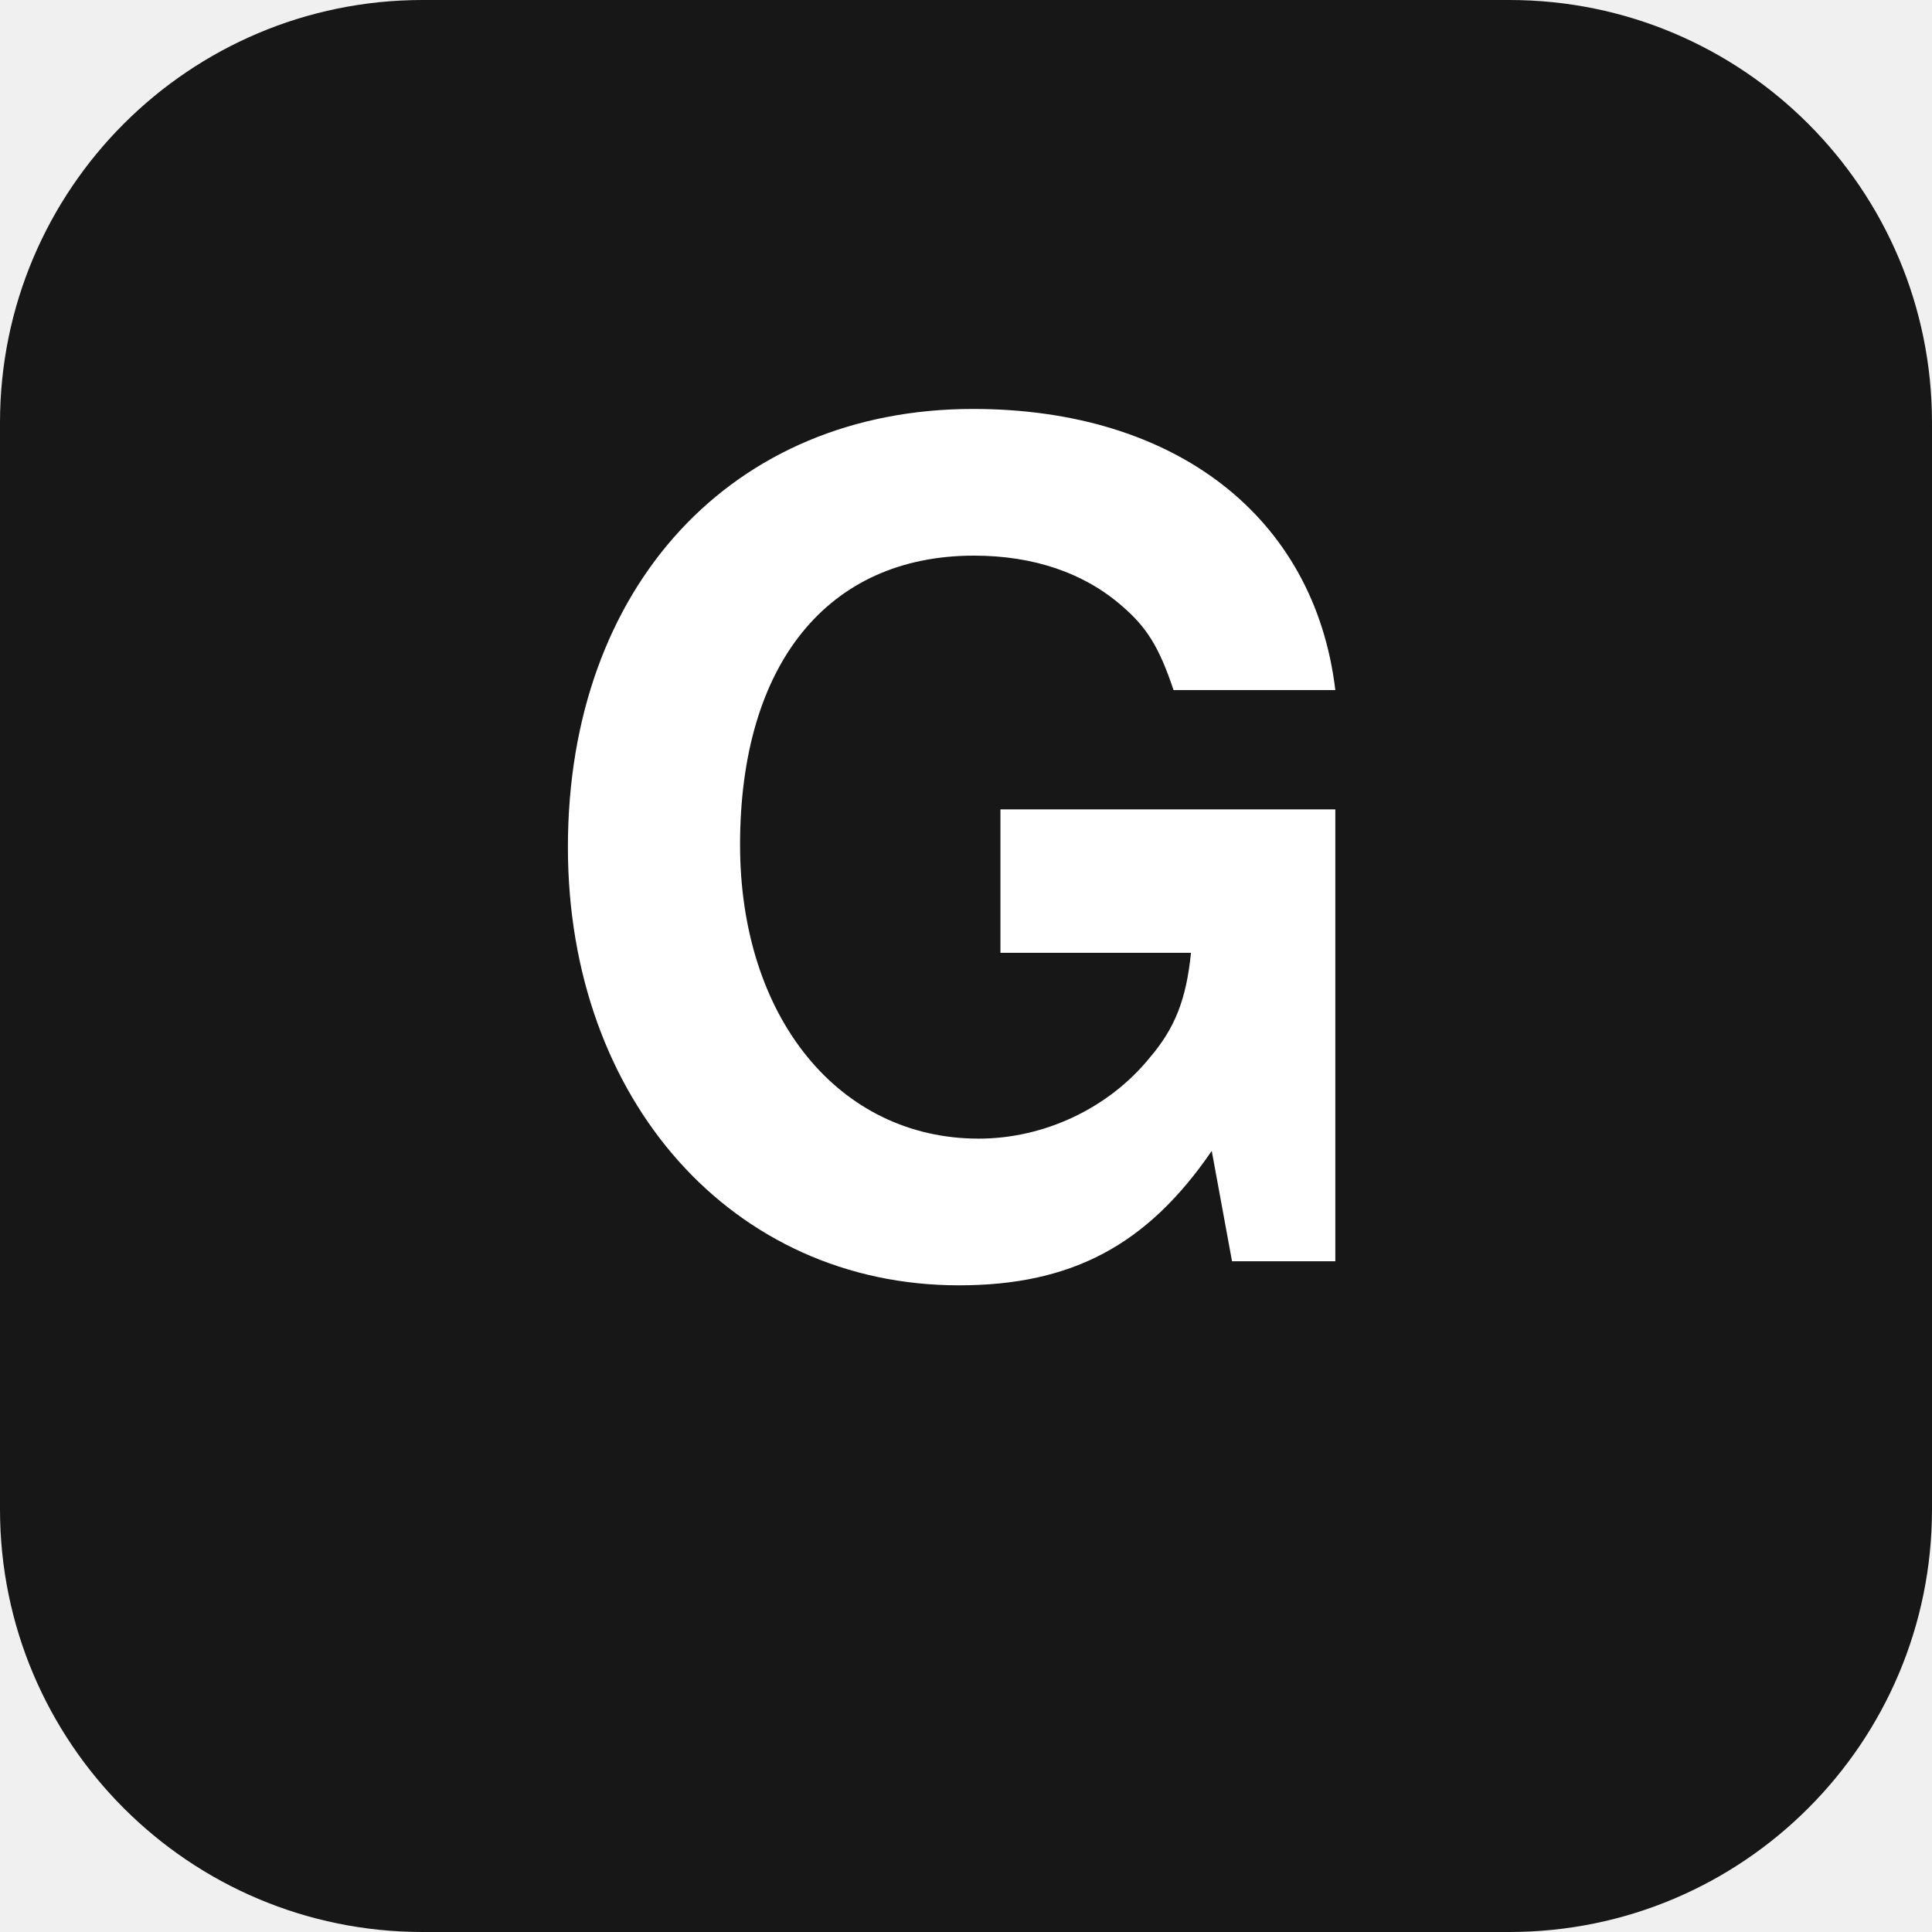
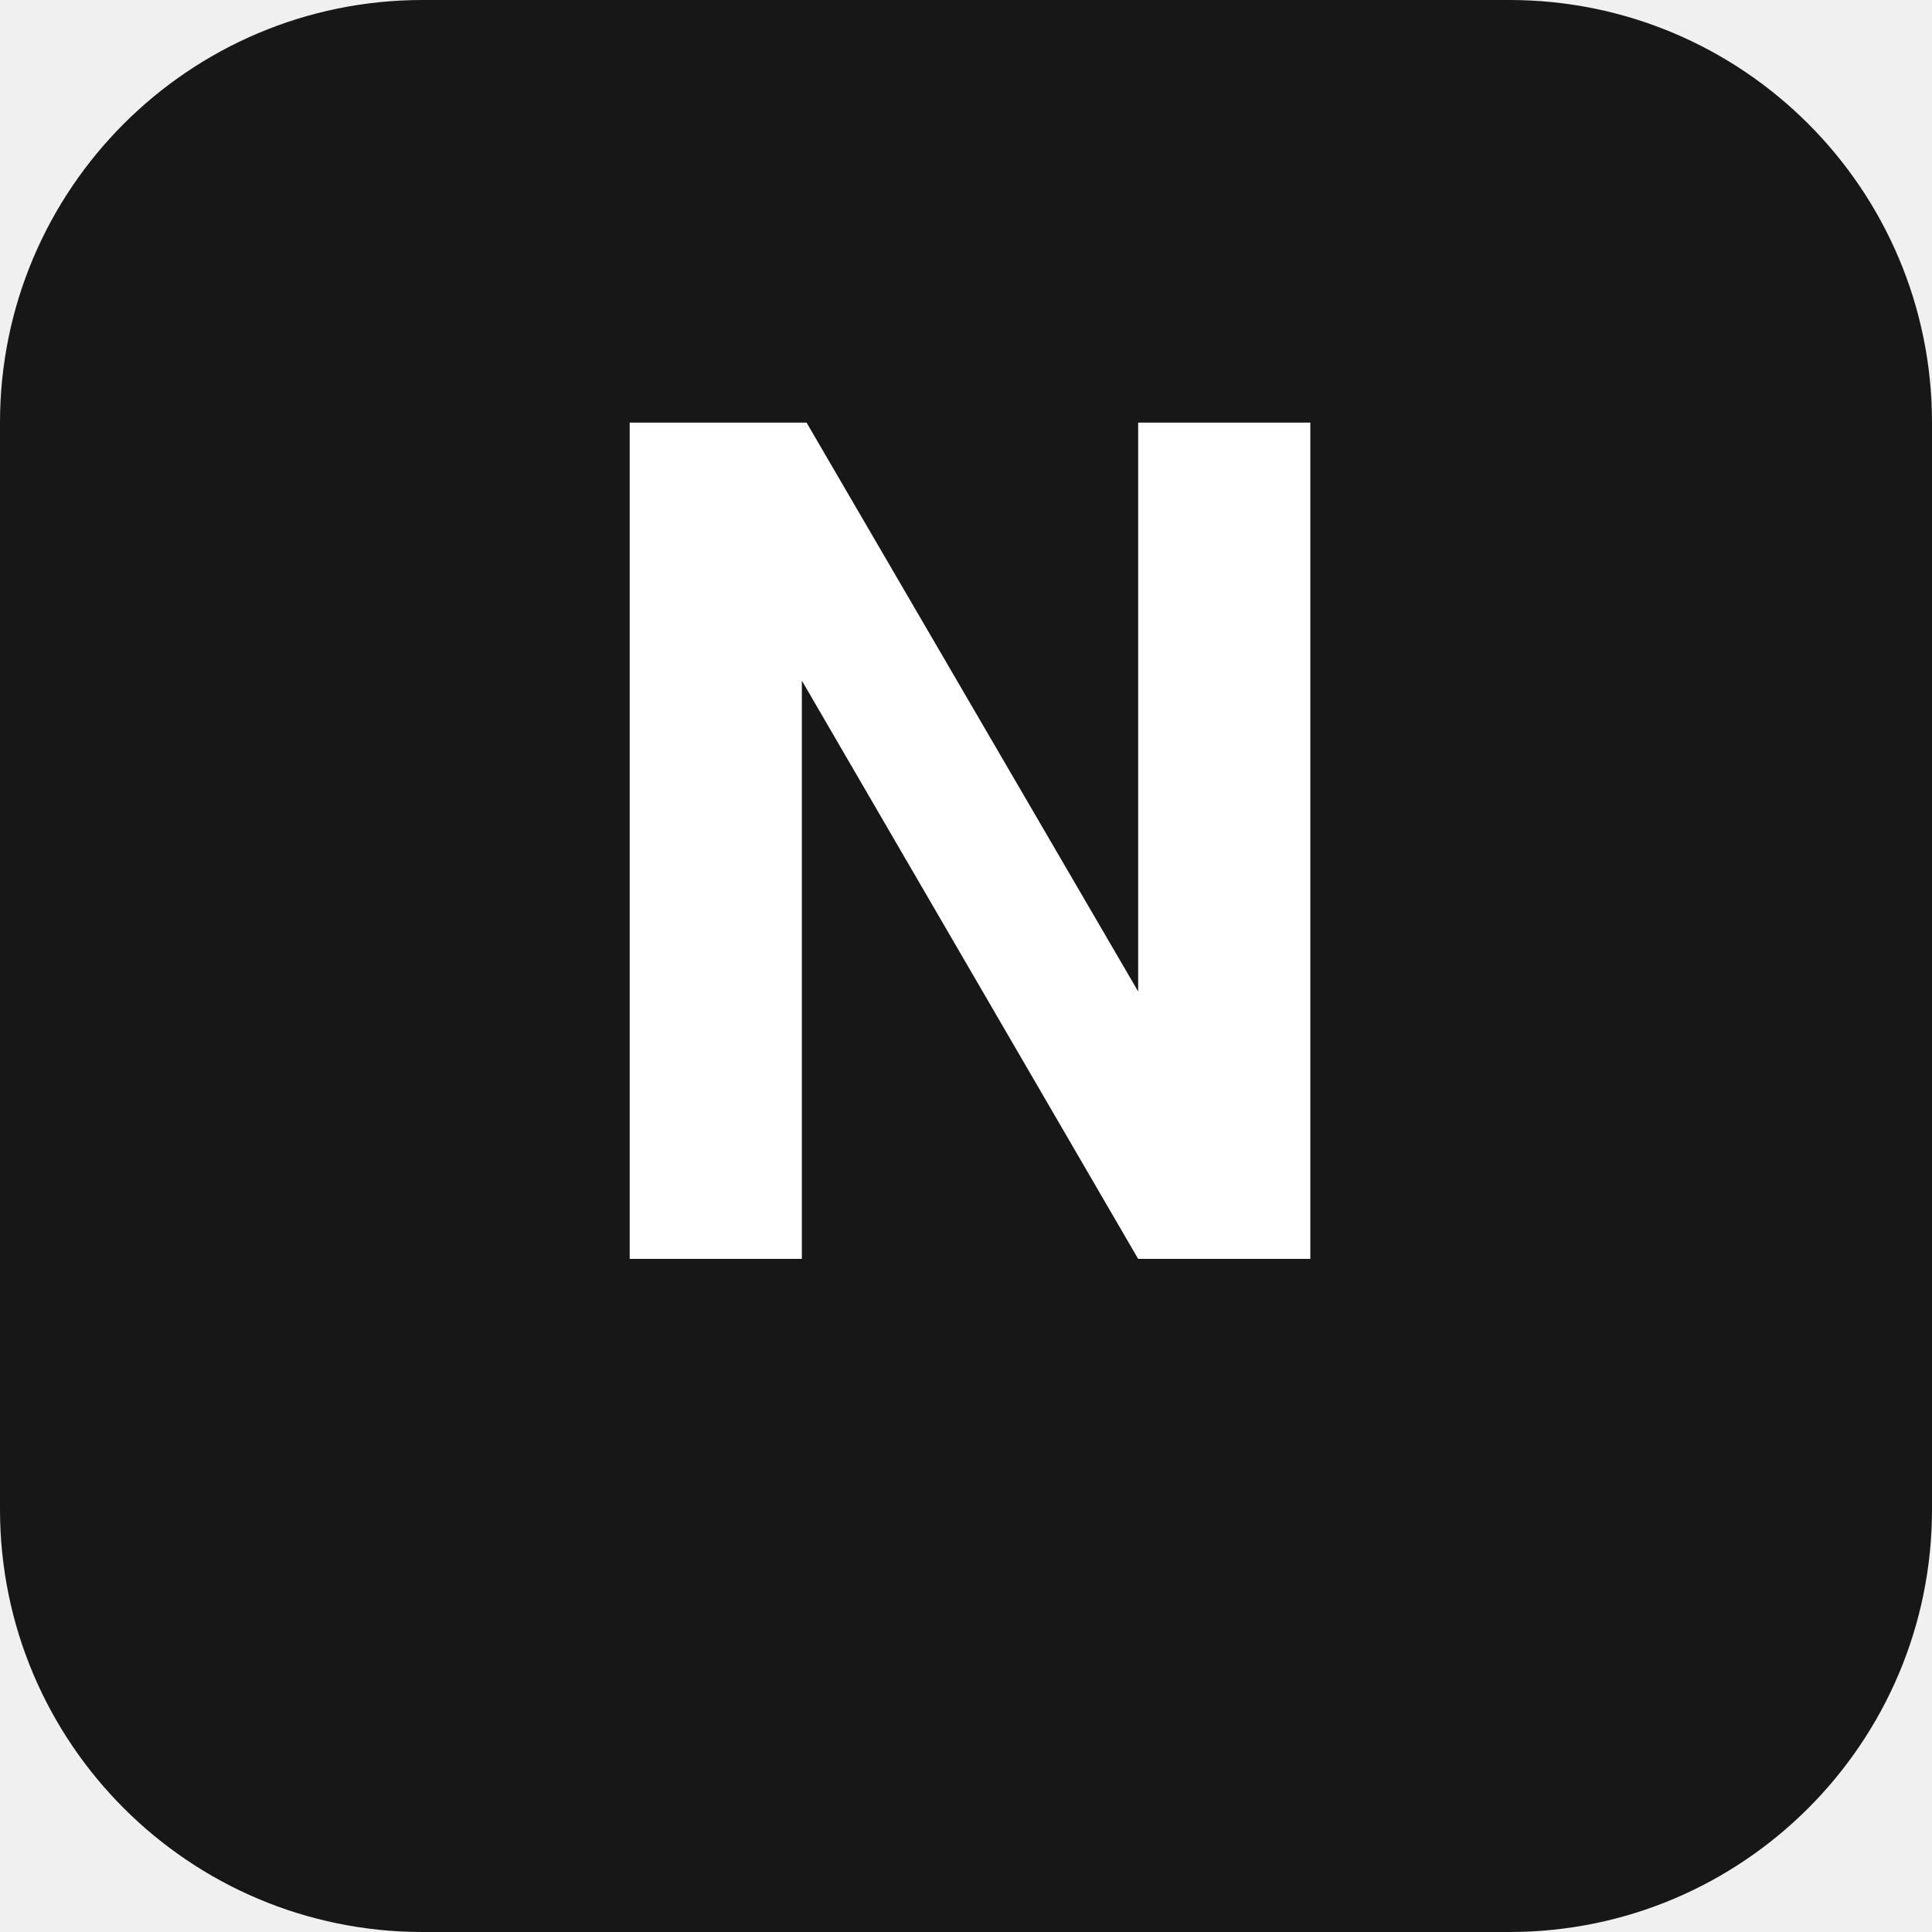
<svg xmlns="http://www.w3.org/2000/svg" viewBox="0 0 64 64" width="64" height="64">
  <rect width="64" height="64" rx="14" fill="#171717" />
-   <text x="32" y="33" text-anchor="middle" dominant-baseline="central" font-family="Helvetica, Arial, sans-serif" font-size="38" font-weight="700" fill="#ffffff">G</text>
+   <text x="32" y="33" text-anchor="middle" dominant-baseline="central" font-family="Helvetica, Arial, sans-serif" font-size="38" font-weight="700" fill="#ffffff">N</text>
</svg>
